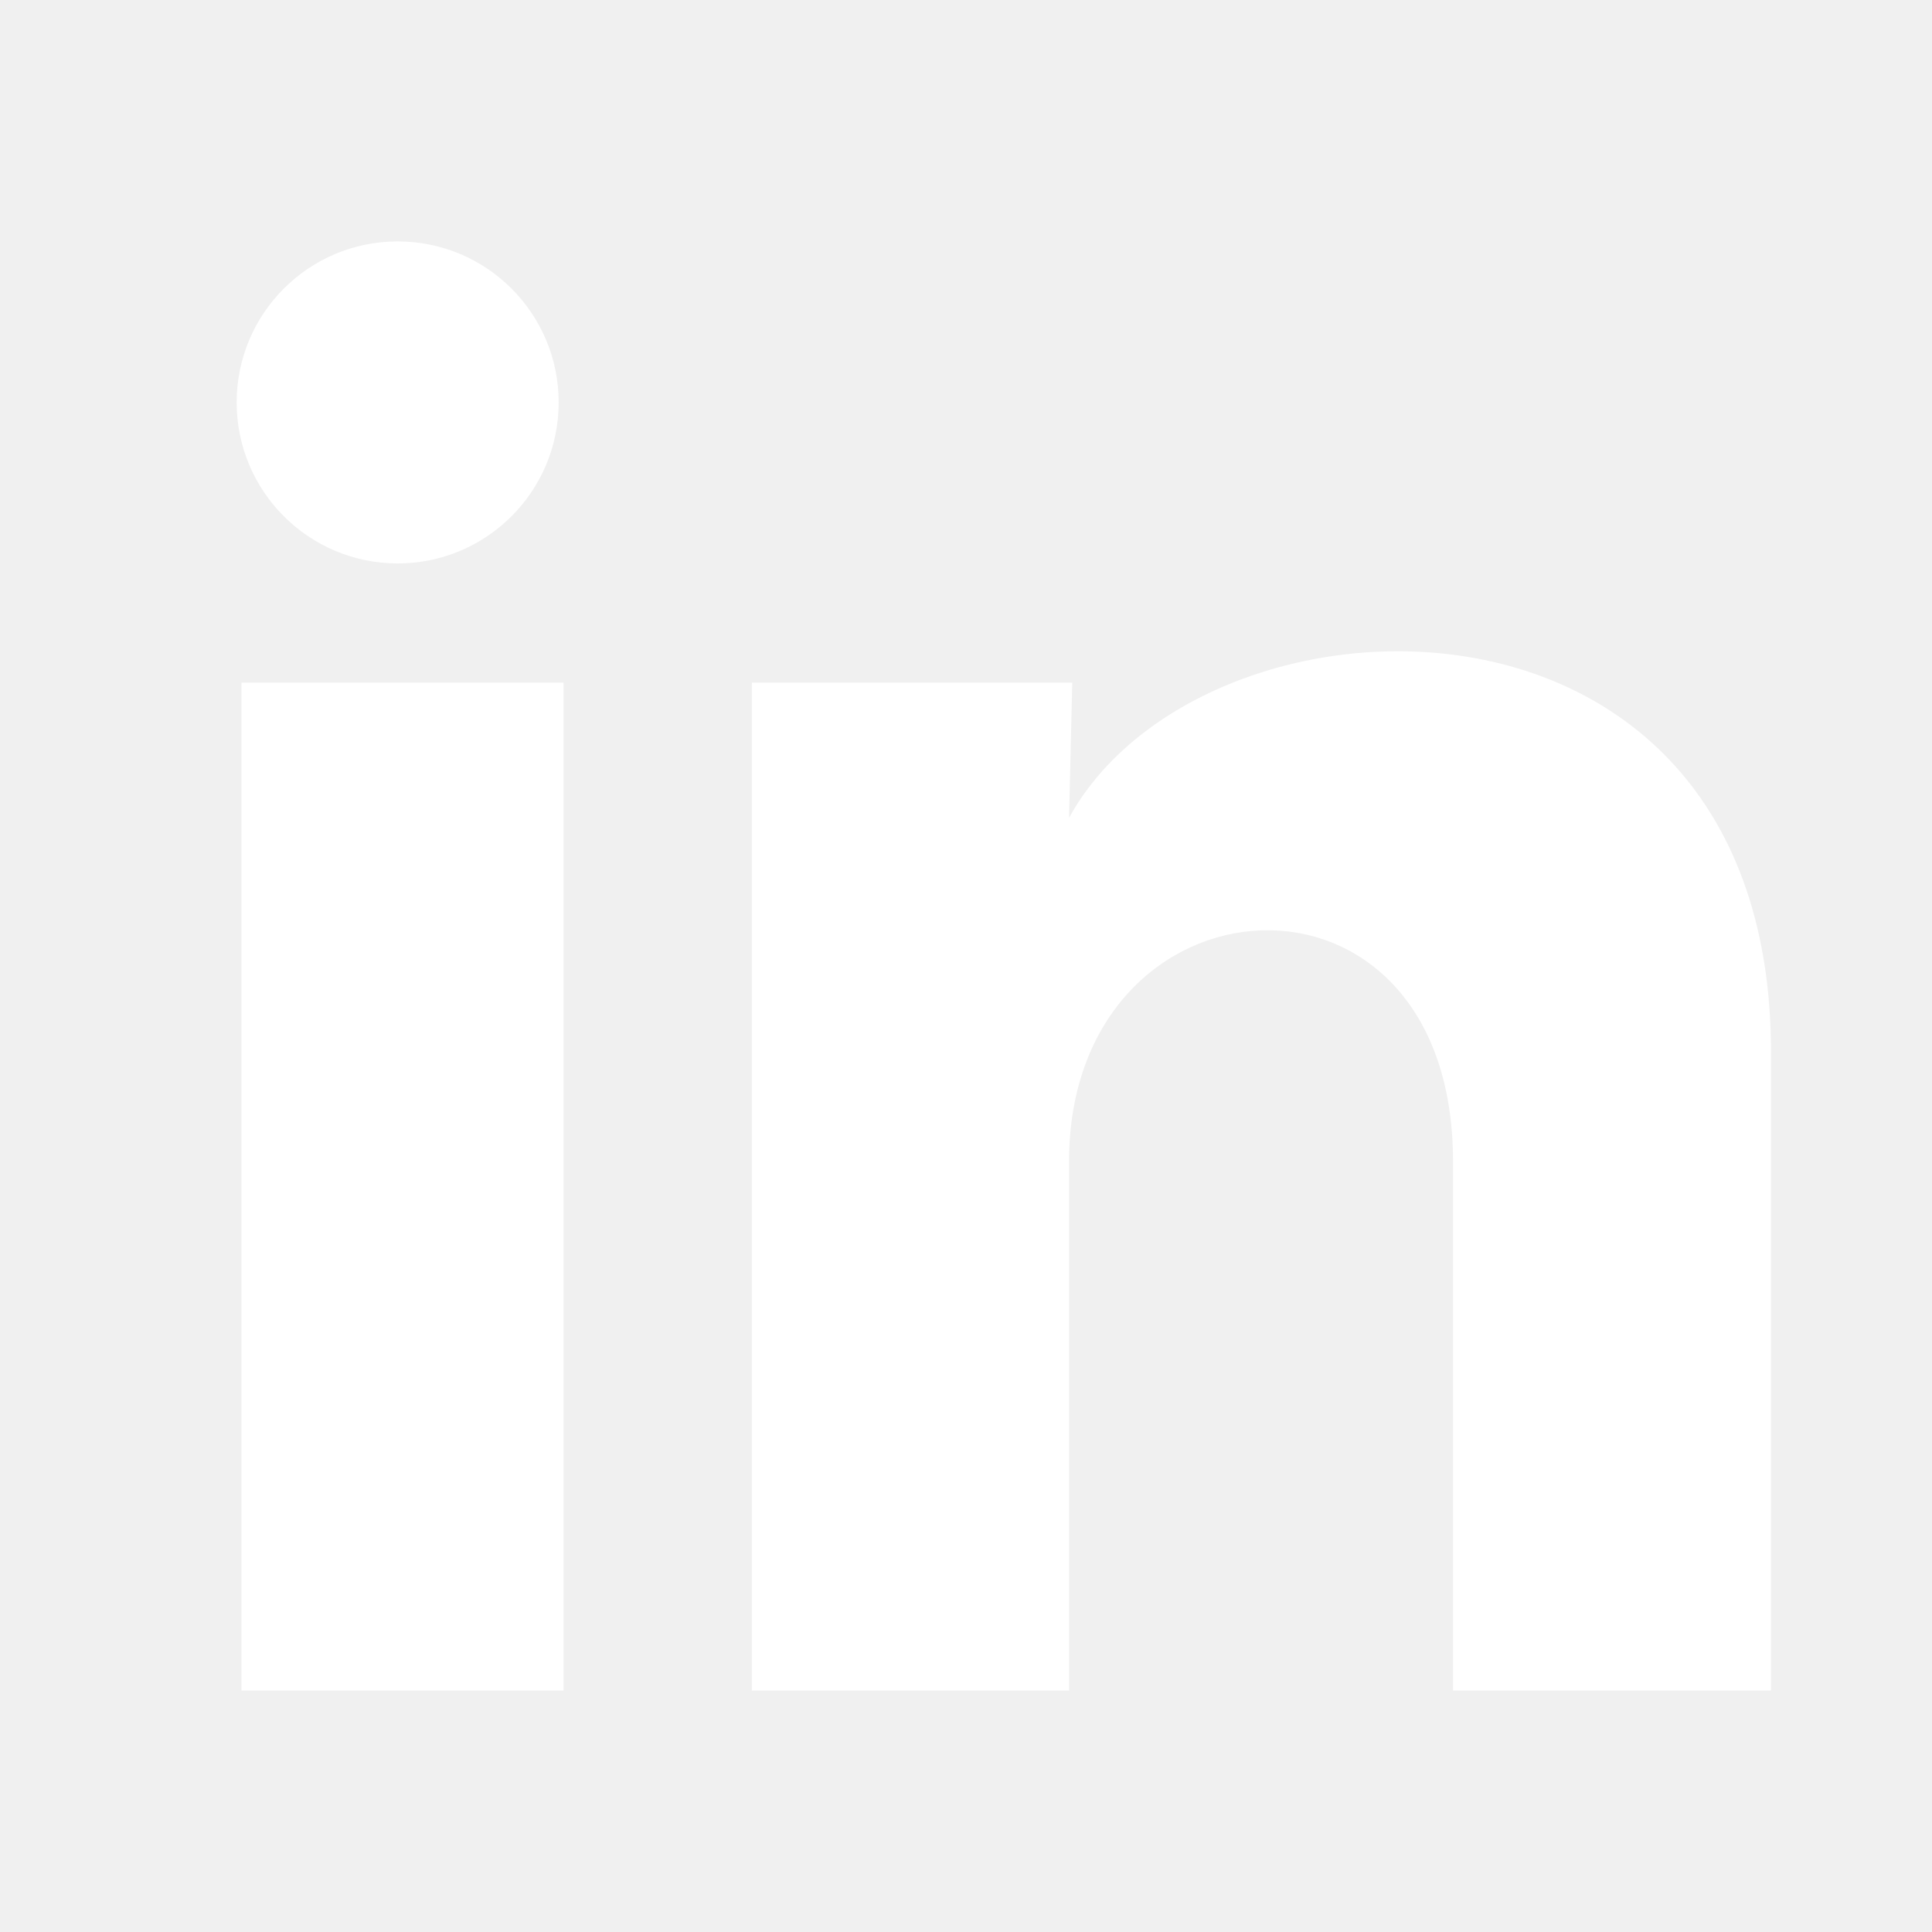
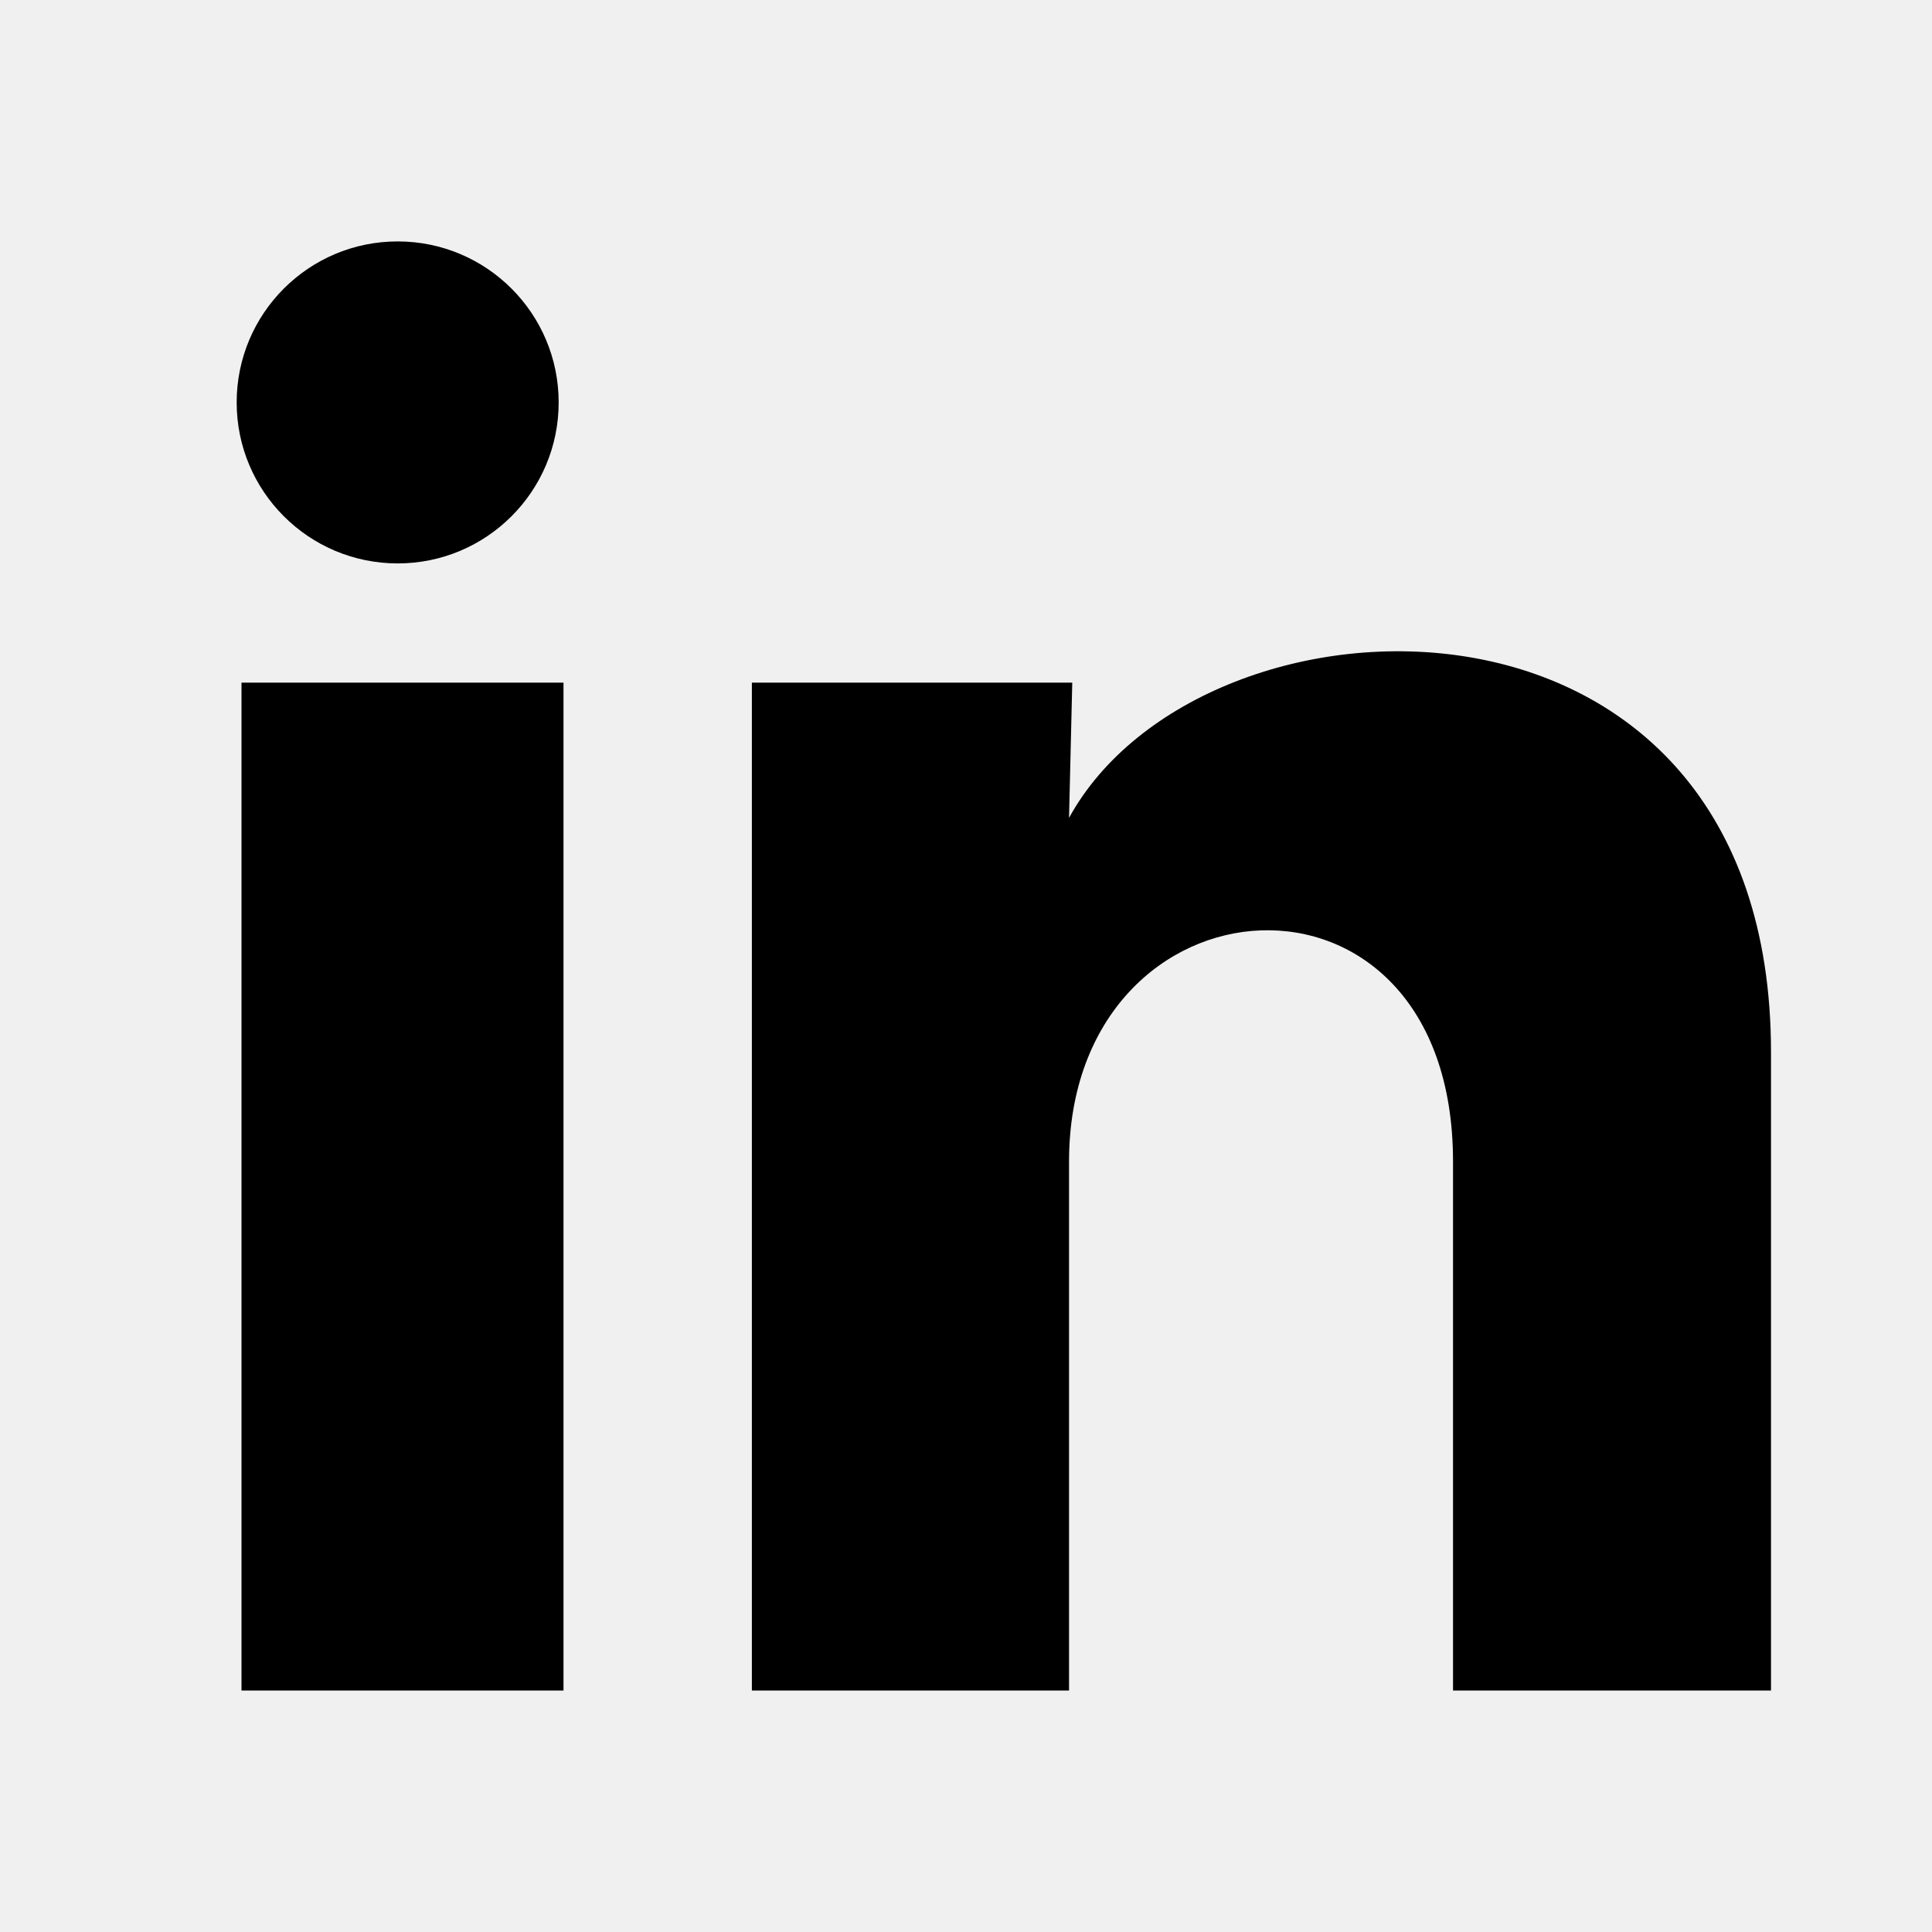
<svg xmlns="http://www.w3.org/2000/svg" width="1em" height="1em" viewBox="0 0 24 24">
-   <path fill="white" d="M6.94 5a2 2 0 1 1-4-.002a2 2 0 0 1 4 .002zM7 8.48H3V21h4V8.48zm6.32 0H9.34V21h3.94v-6.57c0-3.66 4.77-4 4.77 0V21H22v-7.93c0-6.17-7.06-5.94-8.72-2.91l.04-1.68z" />
+   <path fill="currentColor" d="M6.94 5a2 2 0 1 1-4-.002a2 2 0 0 1 4 .002zM7 8.48H3V21h4V8.48zm6.32 0H9.34V21h3.94v-6.57c0-3.66 4.77-4 4.77 0V21H22v-7.93c0-6.17-7.06-5.94-8.72-2.91l.04-1.68z" />
</svg>
